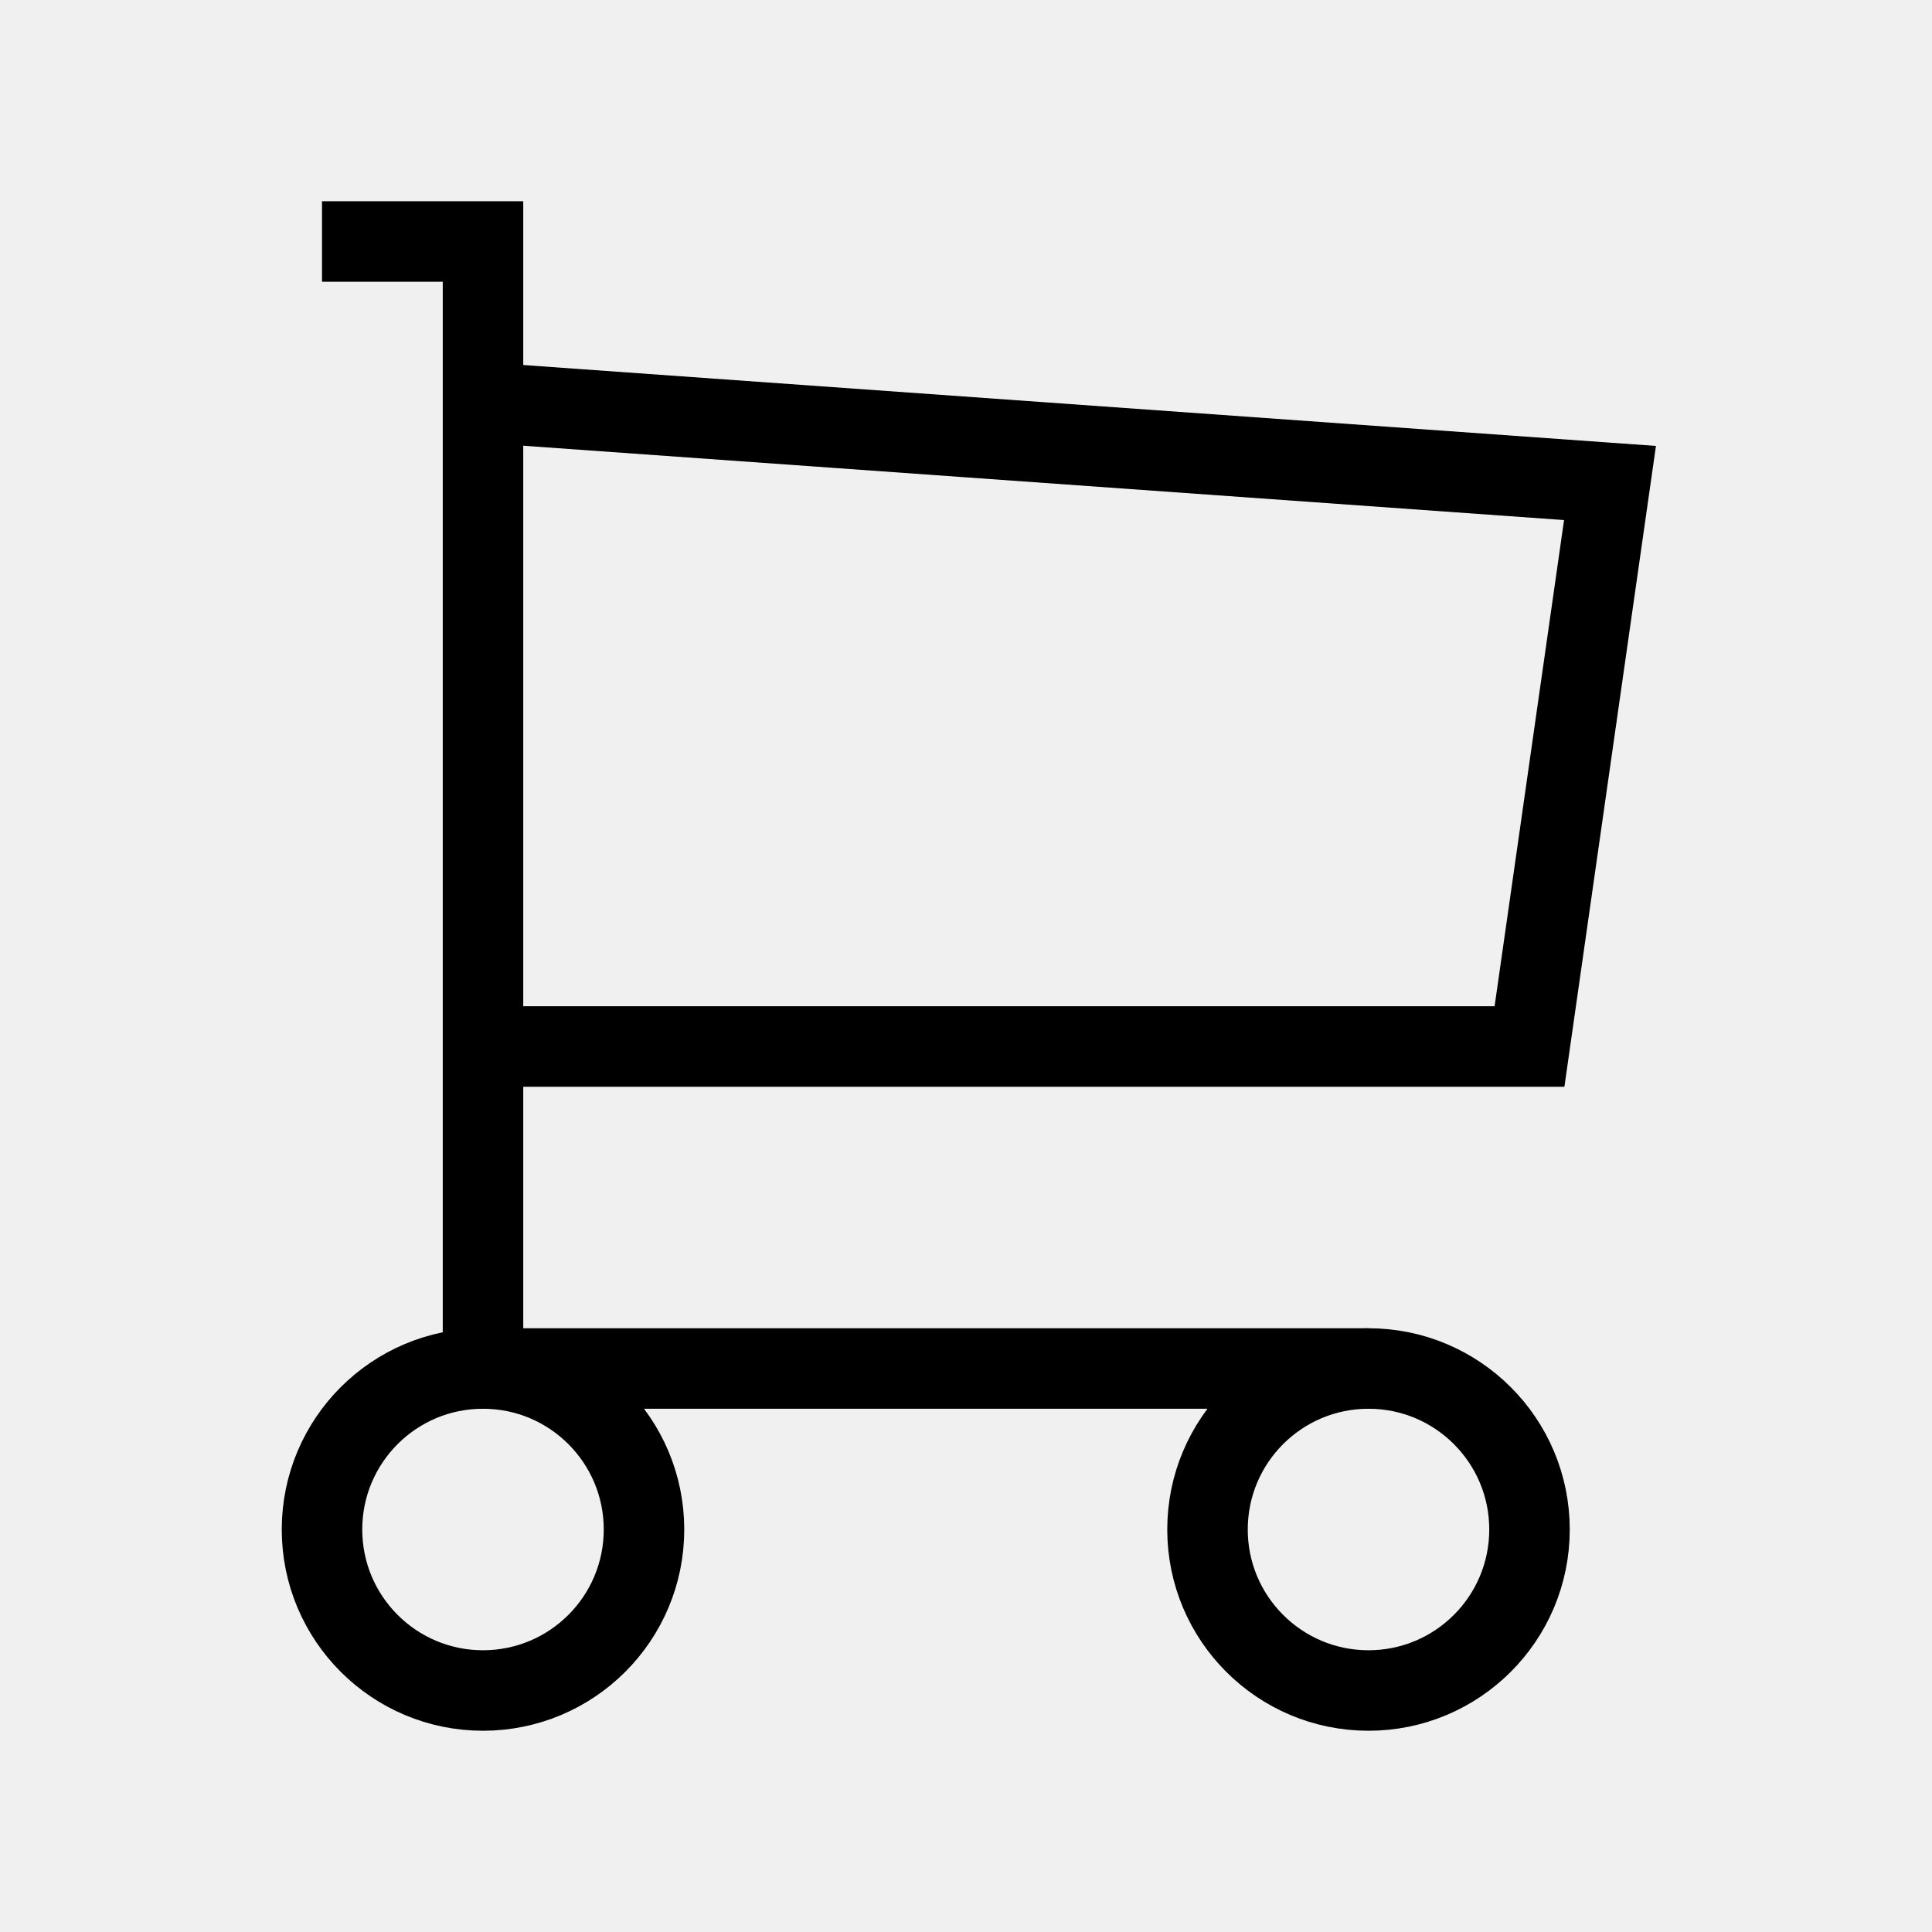
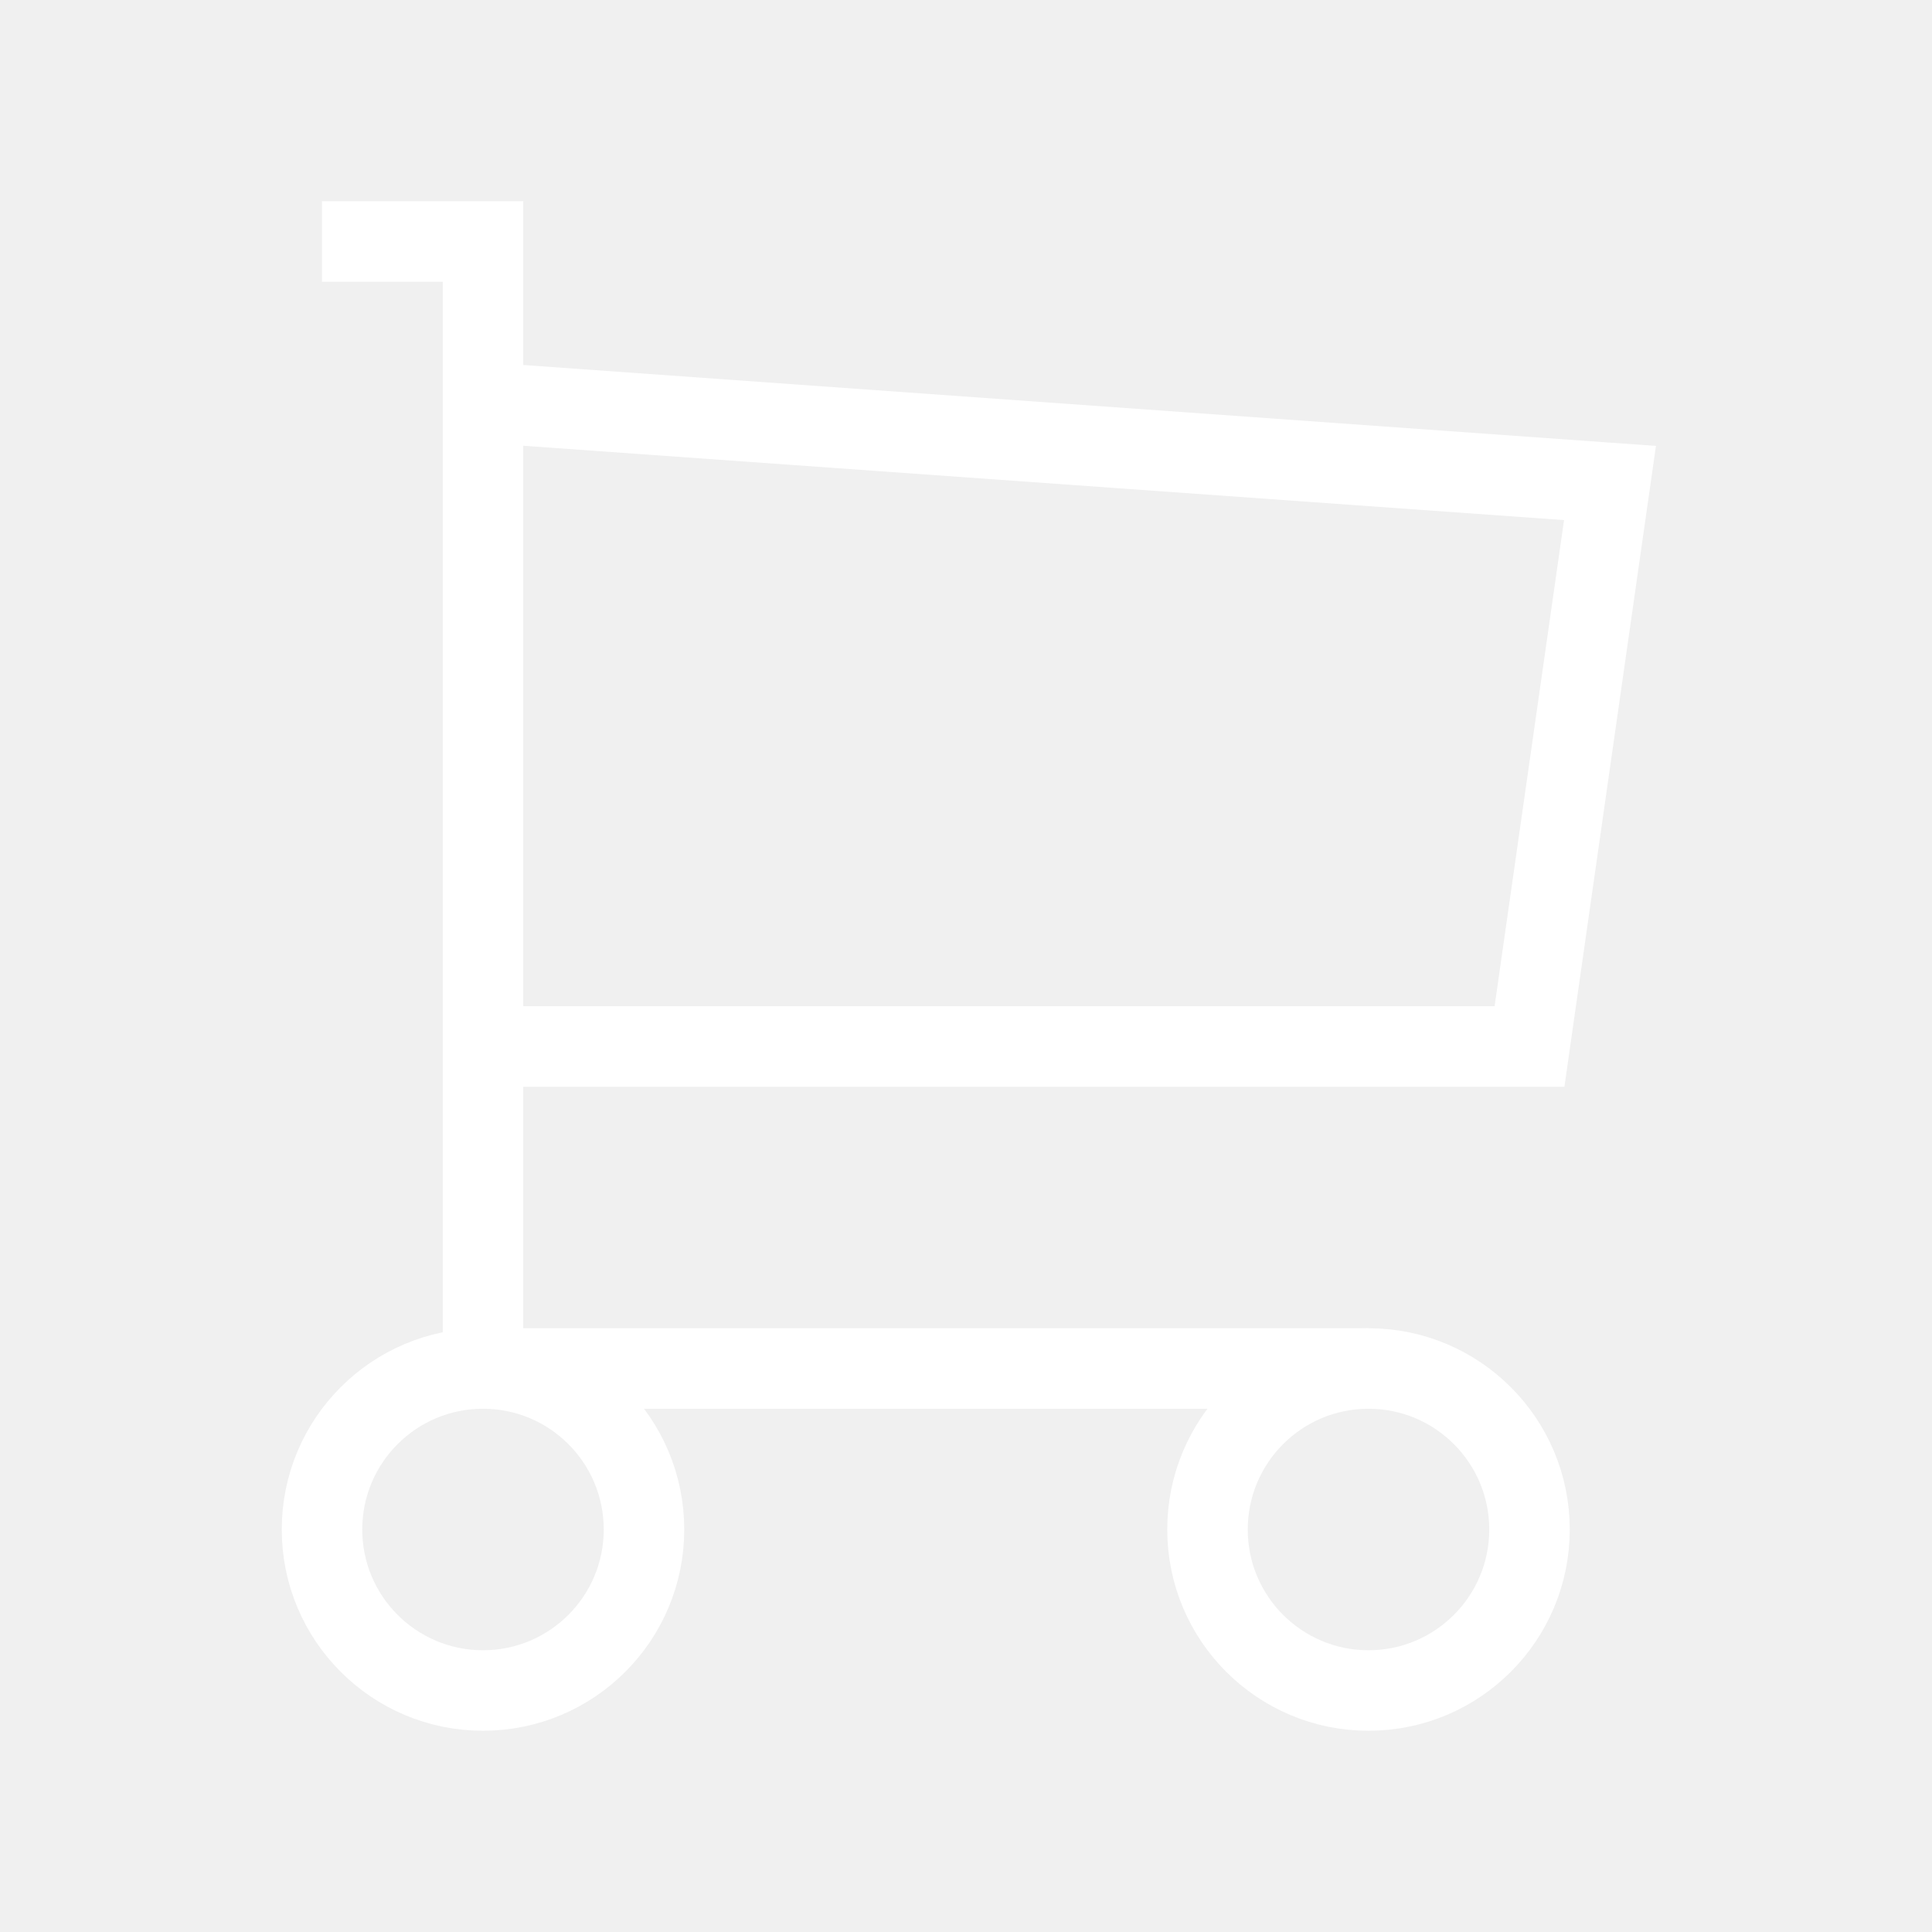
- <svg xmlns="http://www.w3.org/2000/svg" className="icon icon-tabler icon-tabler-shopping-cart" width="36" height="36" viewBox="0 0 24 24" strokeWidth="0.5" stroke="#000000" fill="none" strokeLinecap="round" strokeLinejoin="round">
+ <svg xmlns="http://www.w3.org/2000/svg" className="icon icon-tabler icon-tabler-shopping-cart" width="36" height="36" viewBox="0 0 24 24" strokeWidth="0.5" stroke="#fff" fill="none" strokeLinecap="round" strokeLinejoin="round">
  <path stroke="none" d="M0 0h24v24H0z" fill="none" />
  <circle cx="6" cy="19" r="2" />
  <circle cx="17" cy="19" r="2" />
  <path d="M17 17h-11v-14h-2" />
  <path d="M6 5l14 1l-1 7h-13" />
</svg>
